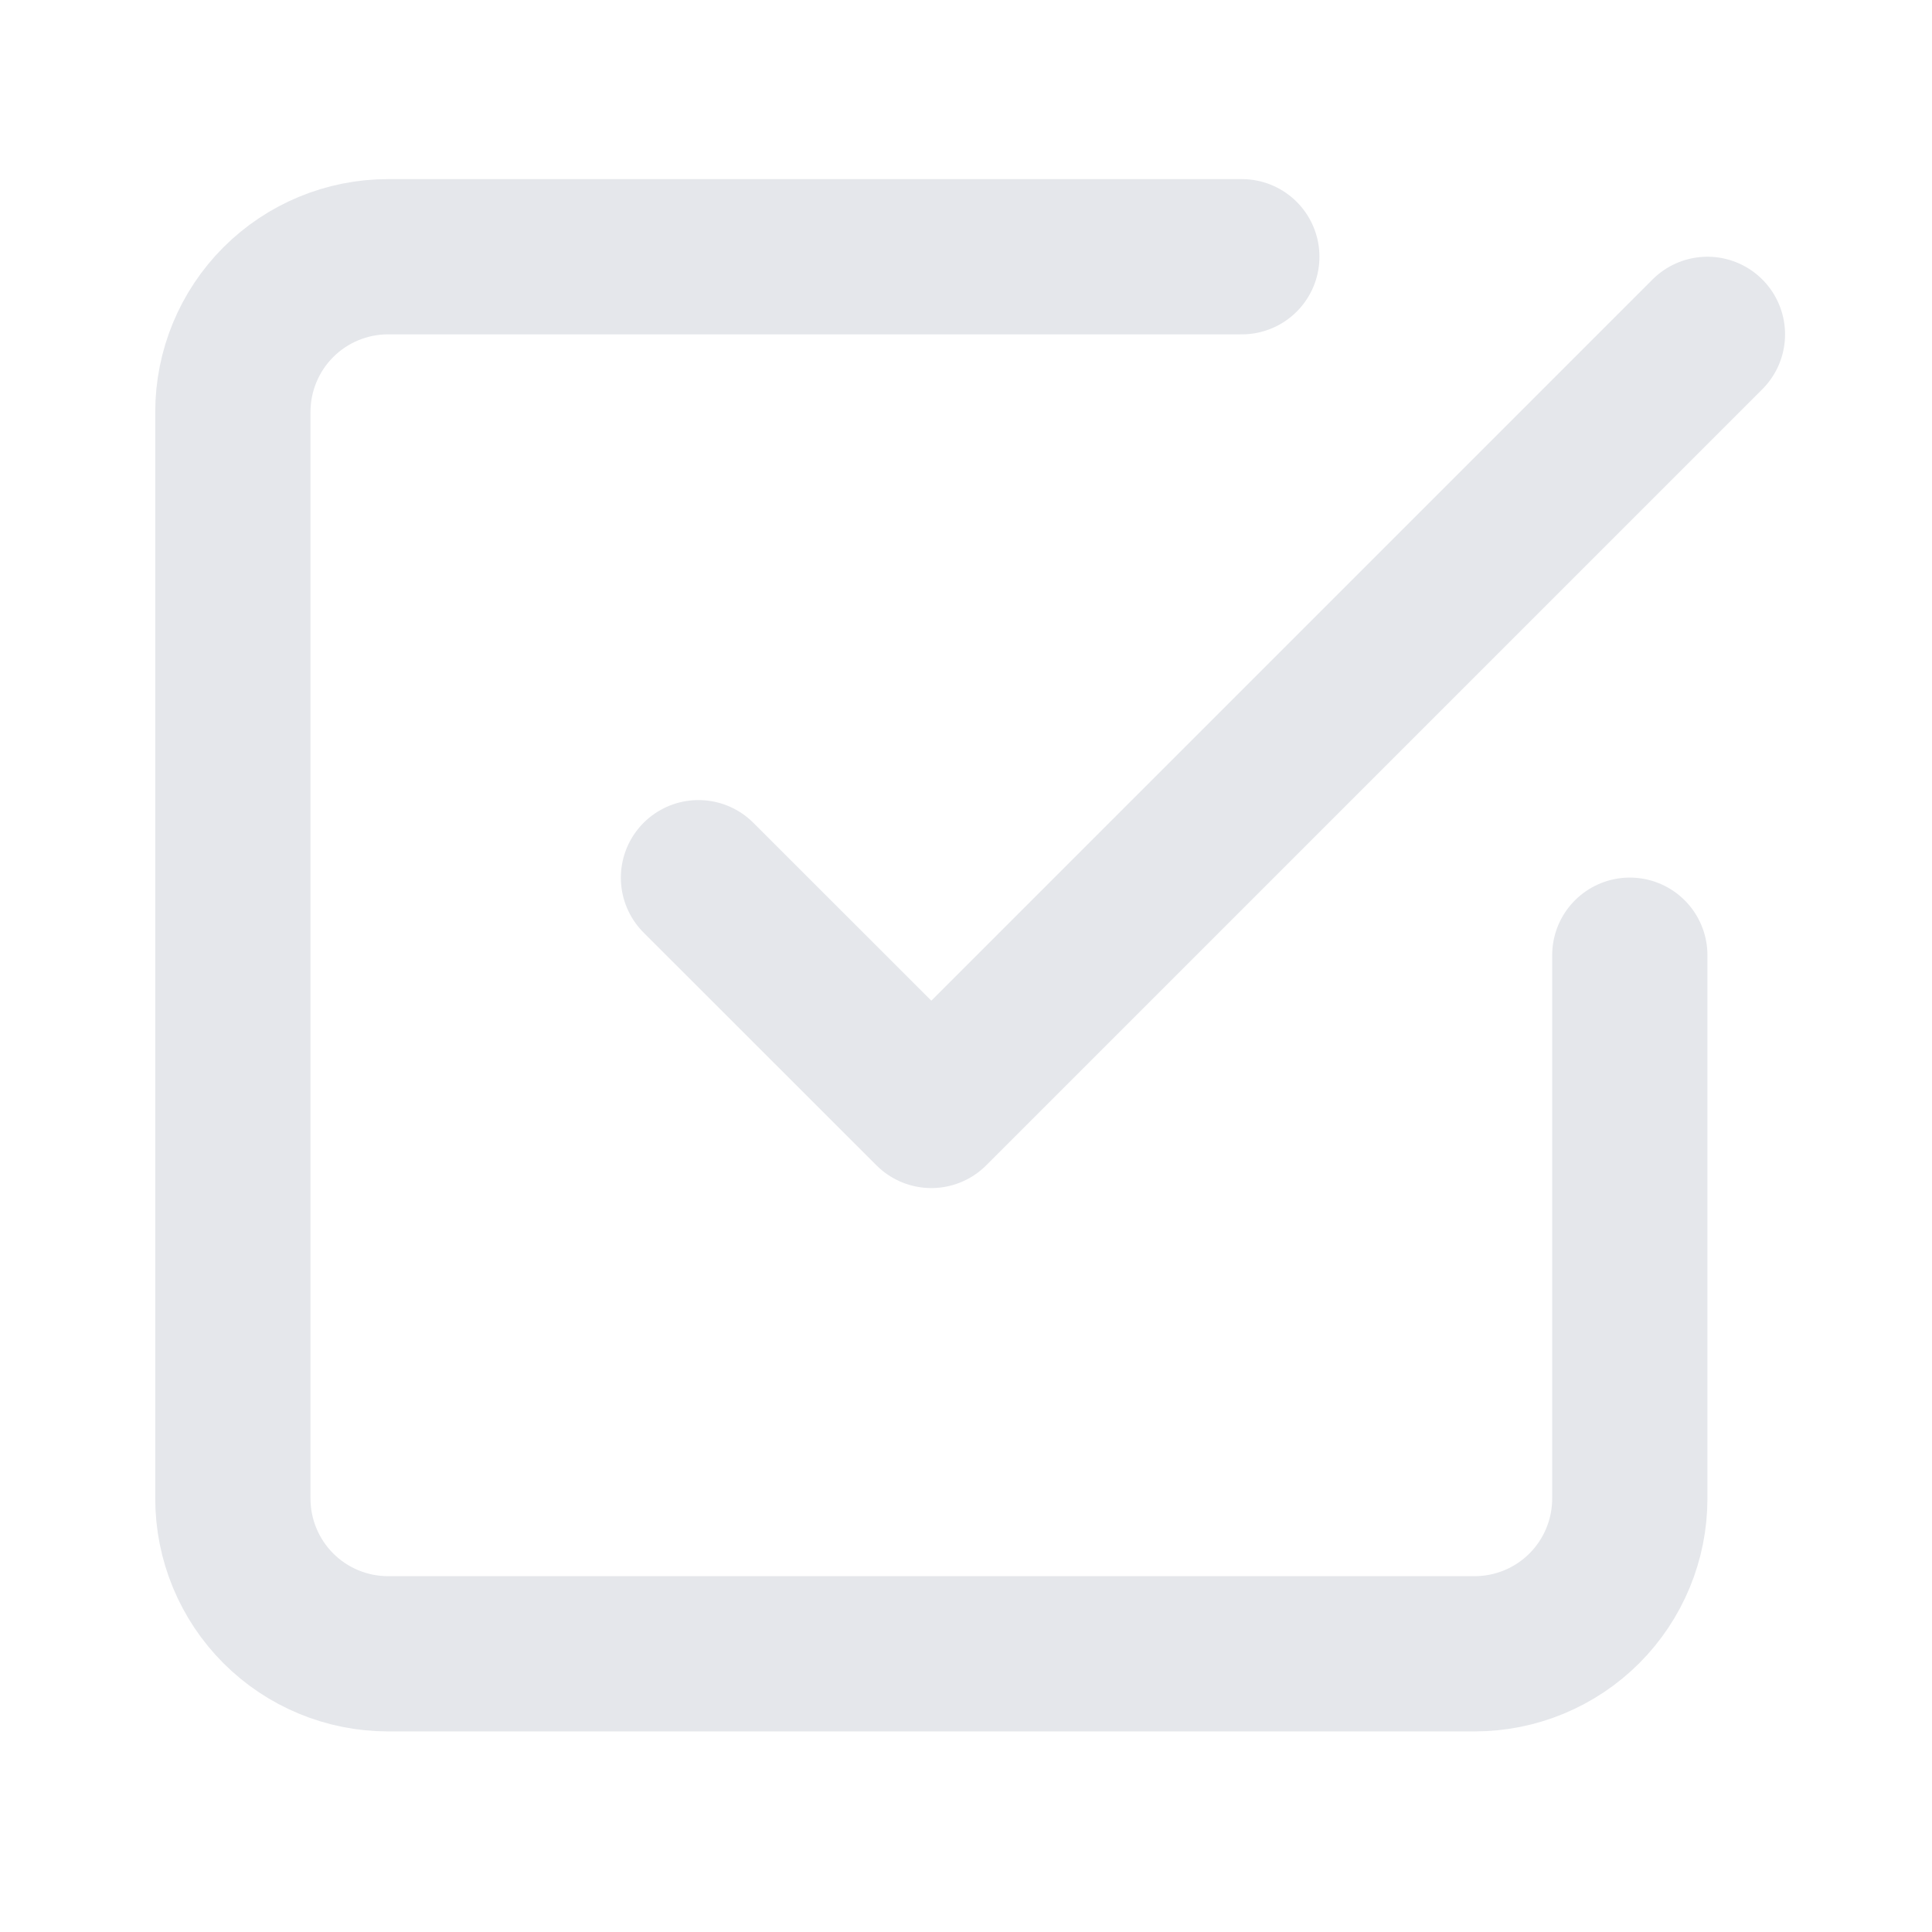
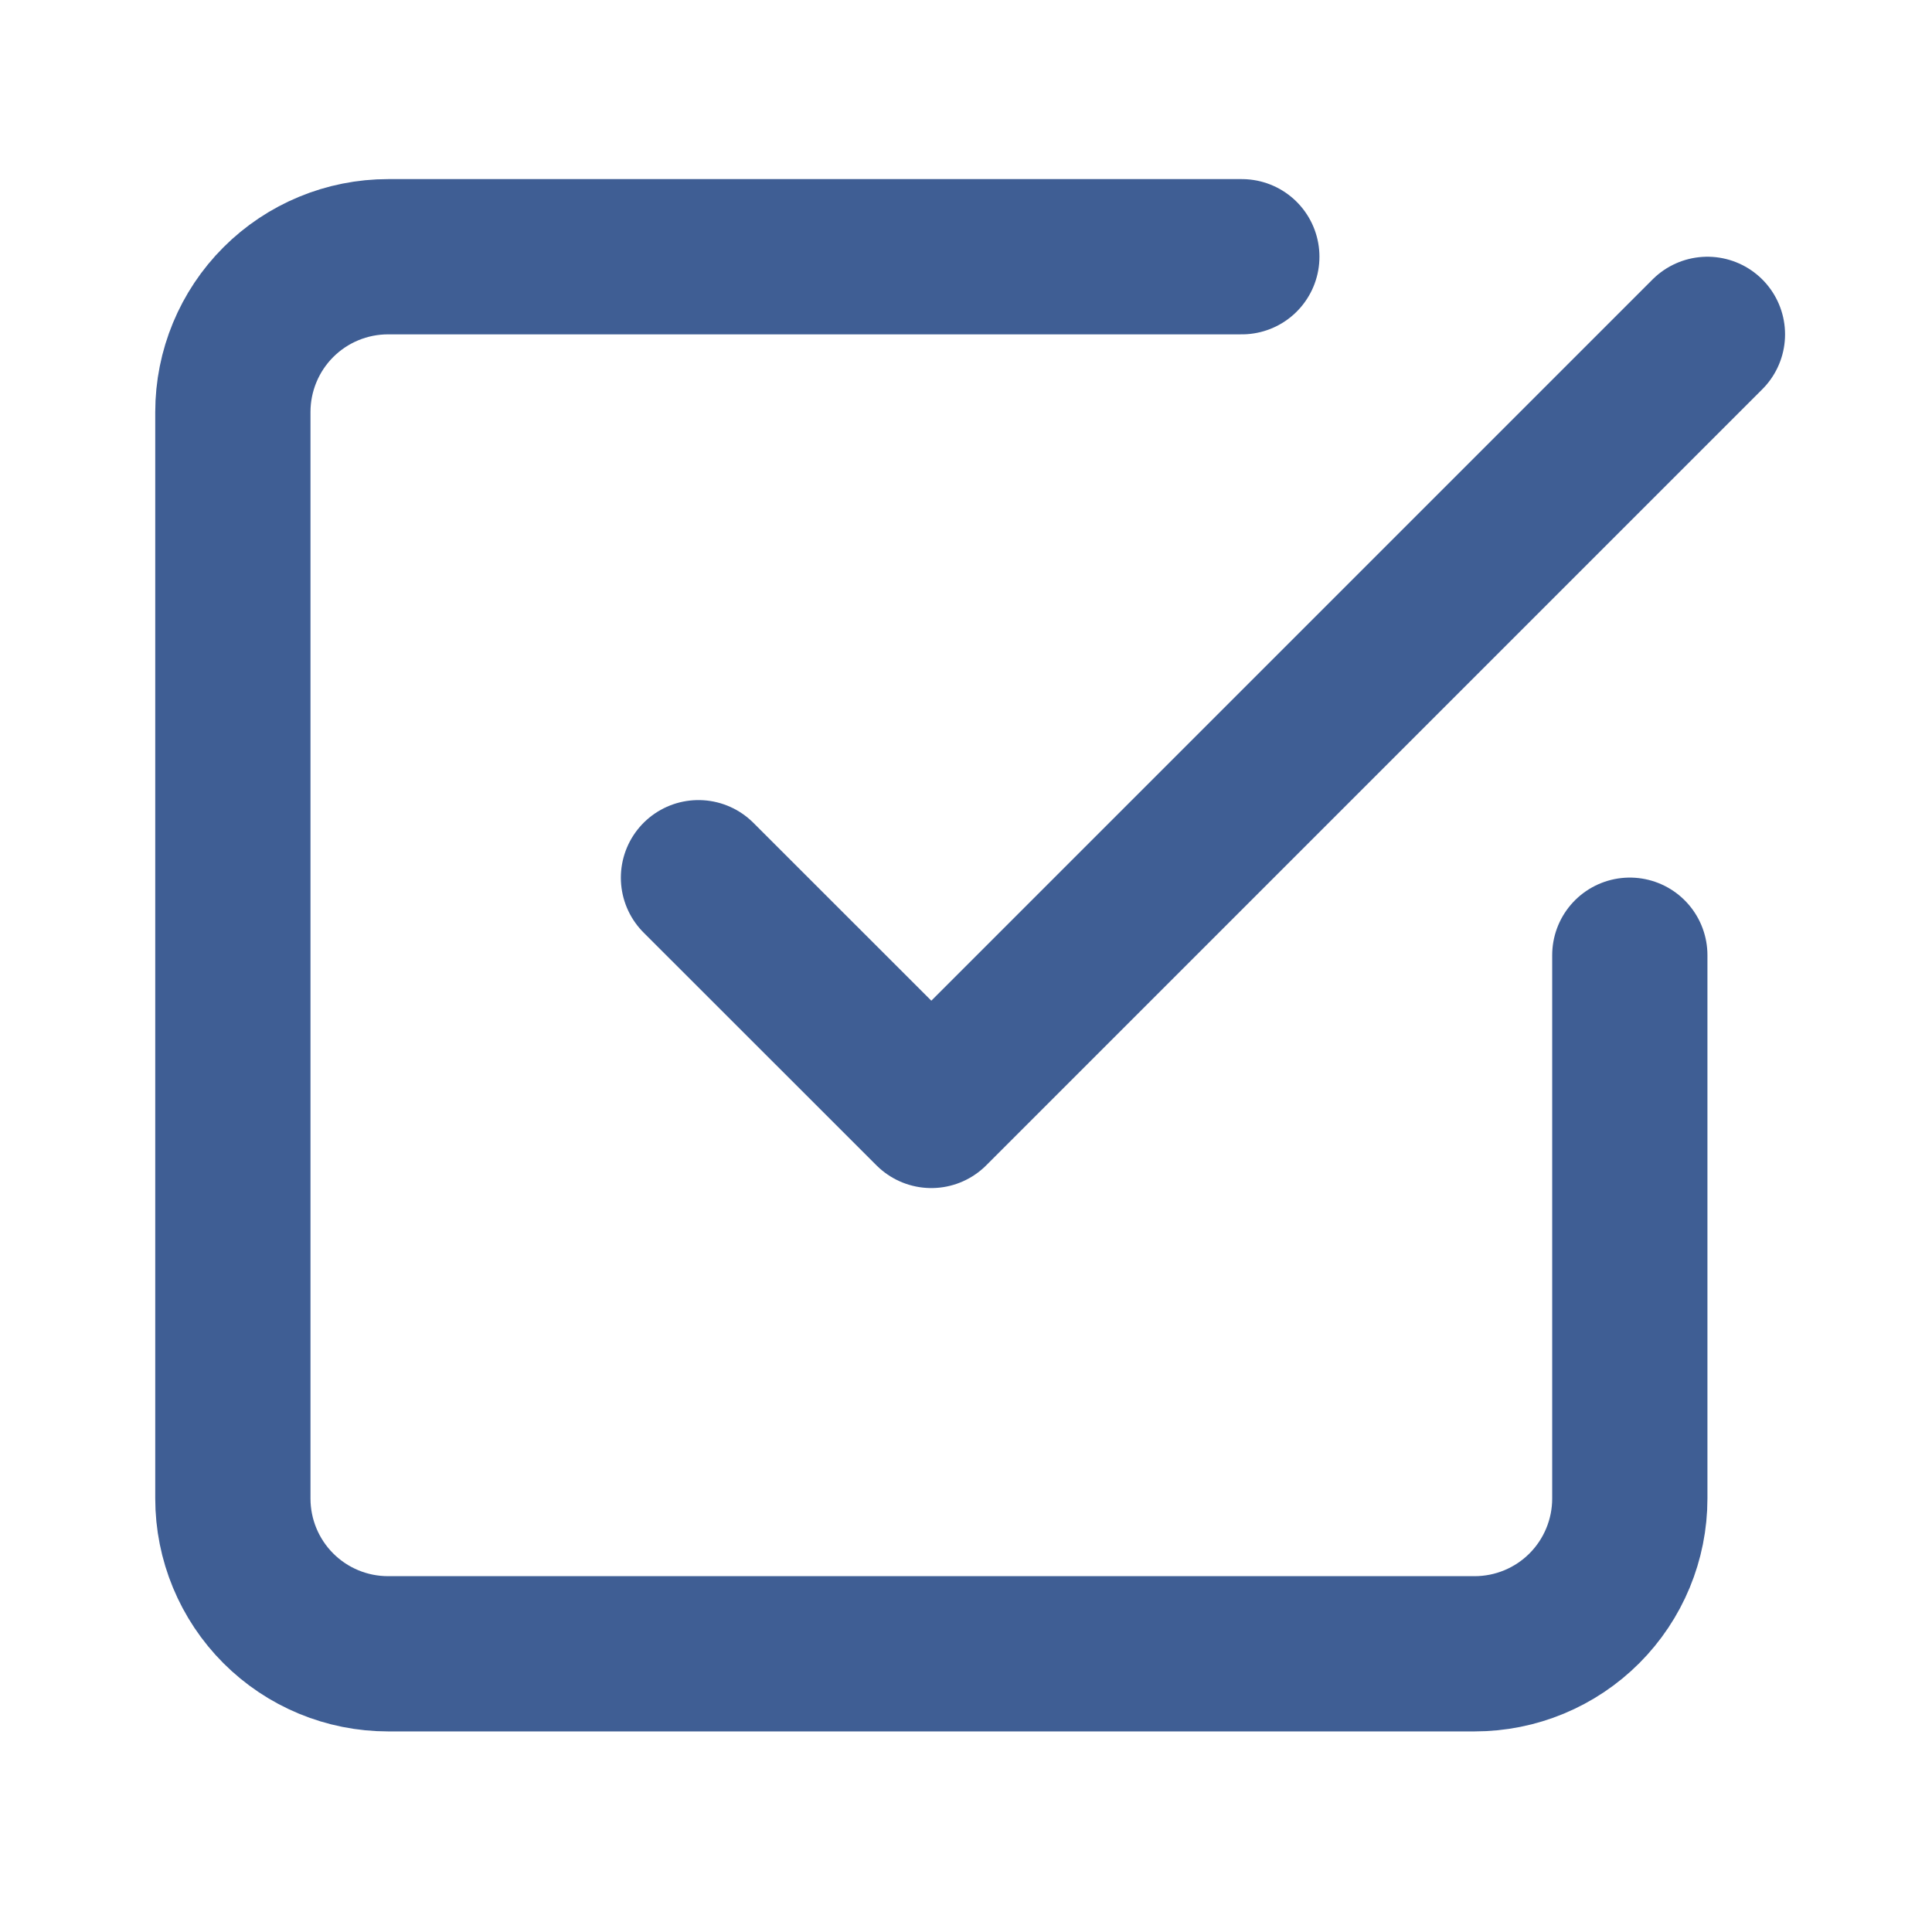
<svg xmlns="http://www.w3.org/2000/svg" width="17" height="17" viewBox="0 0 17 17" fill="none">
  <g id="check-square">
-     <path id="Vector" d="M6.146 7.723L8.195 9.771L15.024 2.942" stroke="#E5E7EB" stroke-width="1.366" stroke-linecap="round" stroke-linejoin="round" />
-     <path id="Vector_2" d="M14.341 8.405V13.186C14.341 13.548 14.197 13.896 13.941 14.152C13.685 14.408 13.338 14.552 12.975 14.552H3.415C3.052 14.552 2.705 14.408 2.449 14.152C2.193 13.896 2.049 13.548 2.049 13.186V3.625C2.049 3.263 2.193 2.915 2.449 2.659C2.705 2.403 3.052 2.259 3.415 2.259H10.927" stroke="#E5E7EB" stroke-width="1.366" stroke-linecap="round" stroke-linejoin="round" />
+     <path id="Vector" d="M6.146 7.723L8.195 9.771L15.024 2.942" stroke="#3F5E94" stroke-width="1.366" stroke-linecap="round" stroke-linejoin="round" />
+     <path id="Vector_2" d="M14.341 8.405V13.186C14.341 13.548 14.197 13.896 13.941 14.152C13.685 14.408 13.338 14.552 12.975 14.552H3.415C3.052 14.552 2.705 14.408 2.449 14.152C2.193 13.896 2.049 13.548 2.049 13.186V3.625C2.049 3.263 2.193 2.915 2.449 2.659C2.705 2.403 3.052 2.259 3.415 2.259H10.927" stroke="#3F5E94" stroke-width="1.366" stroke-linecap="round" stroke-linejoin="round" />
  </g>
</svg>
